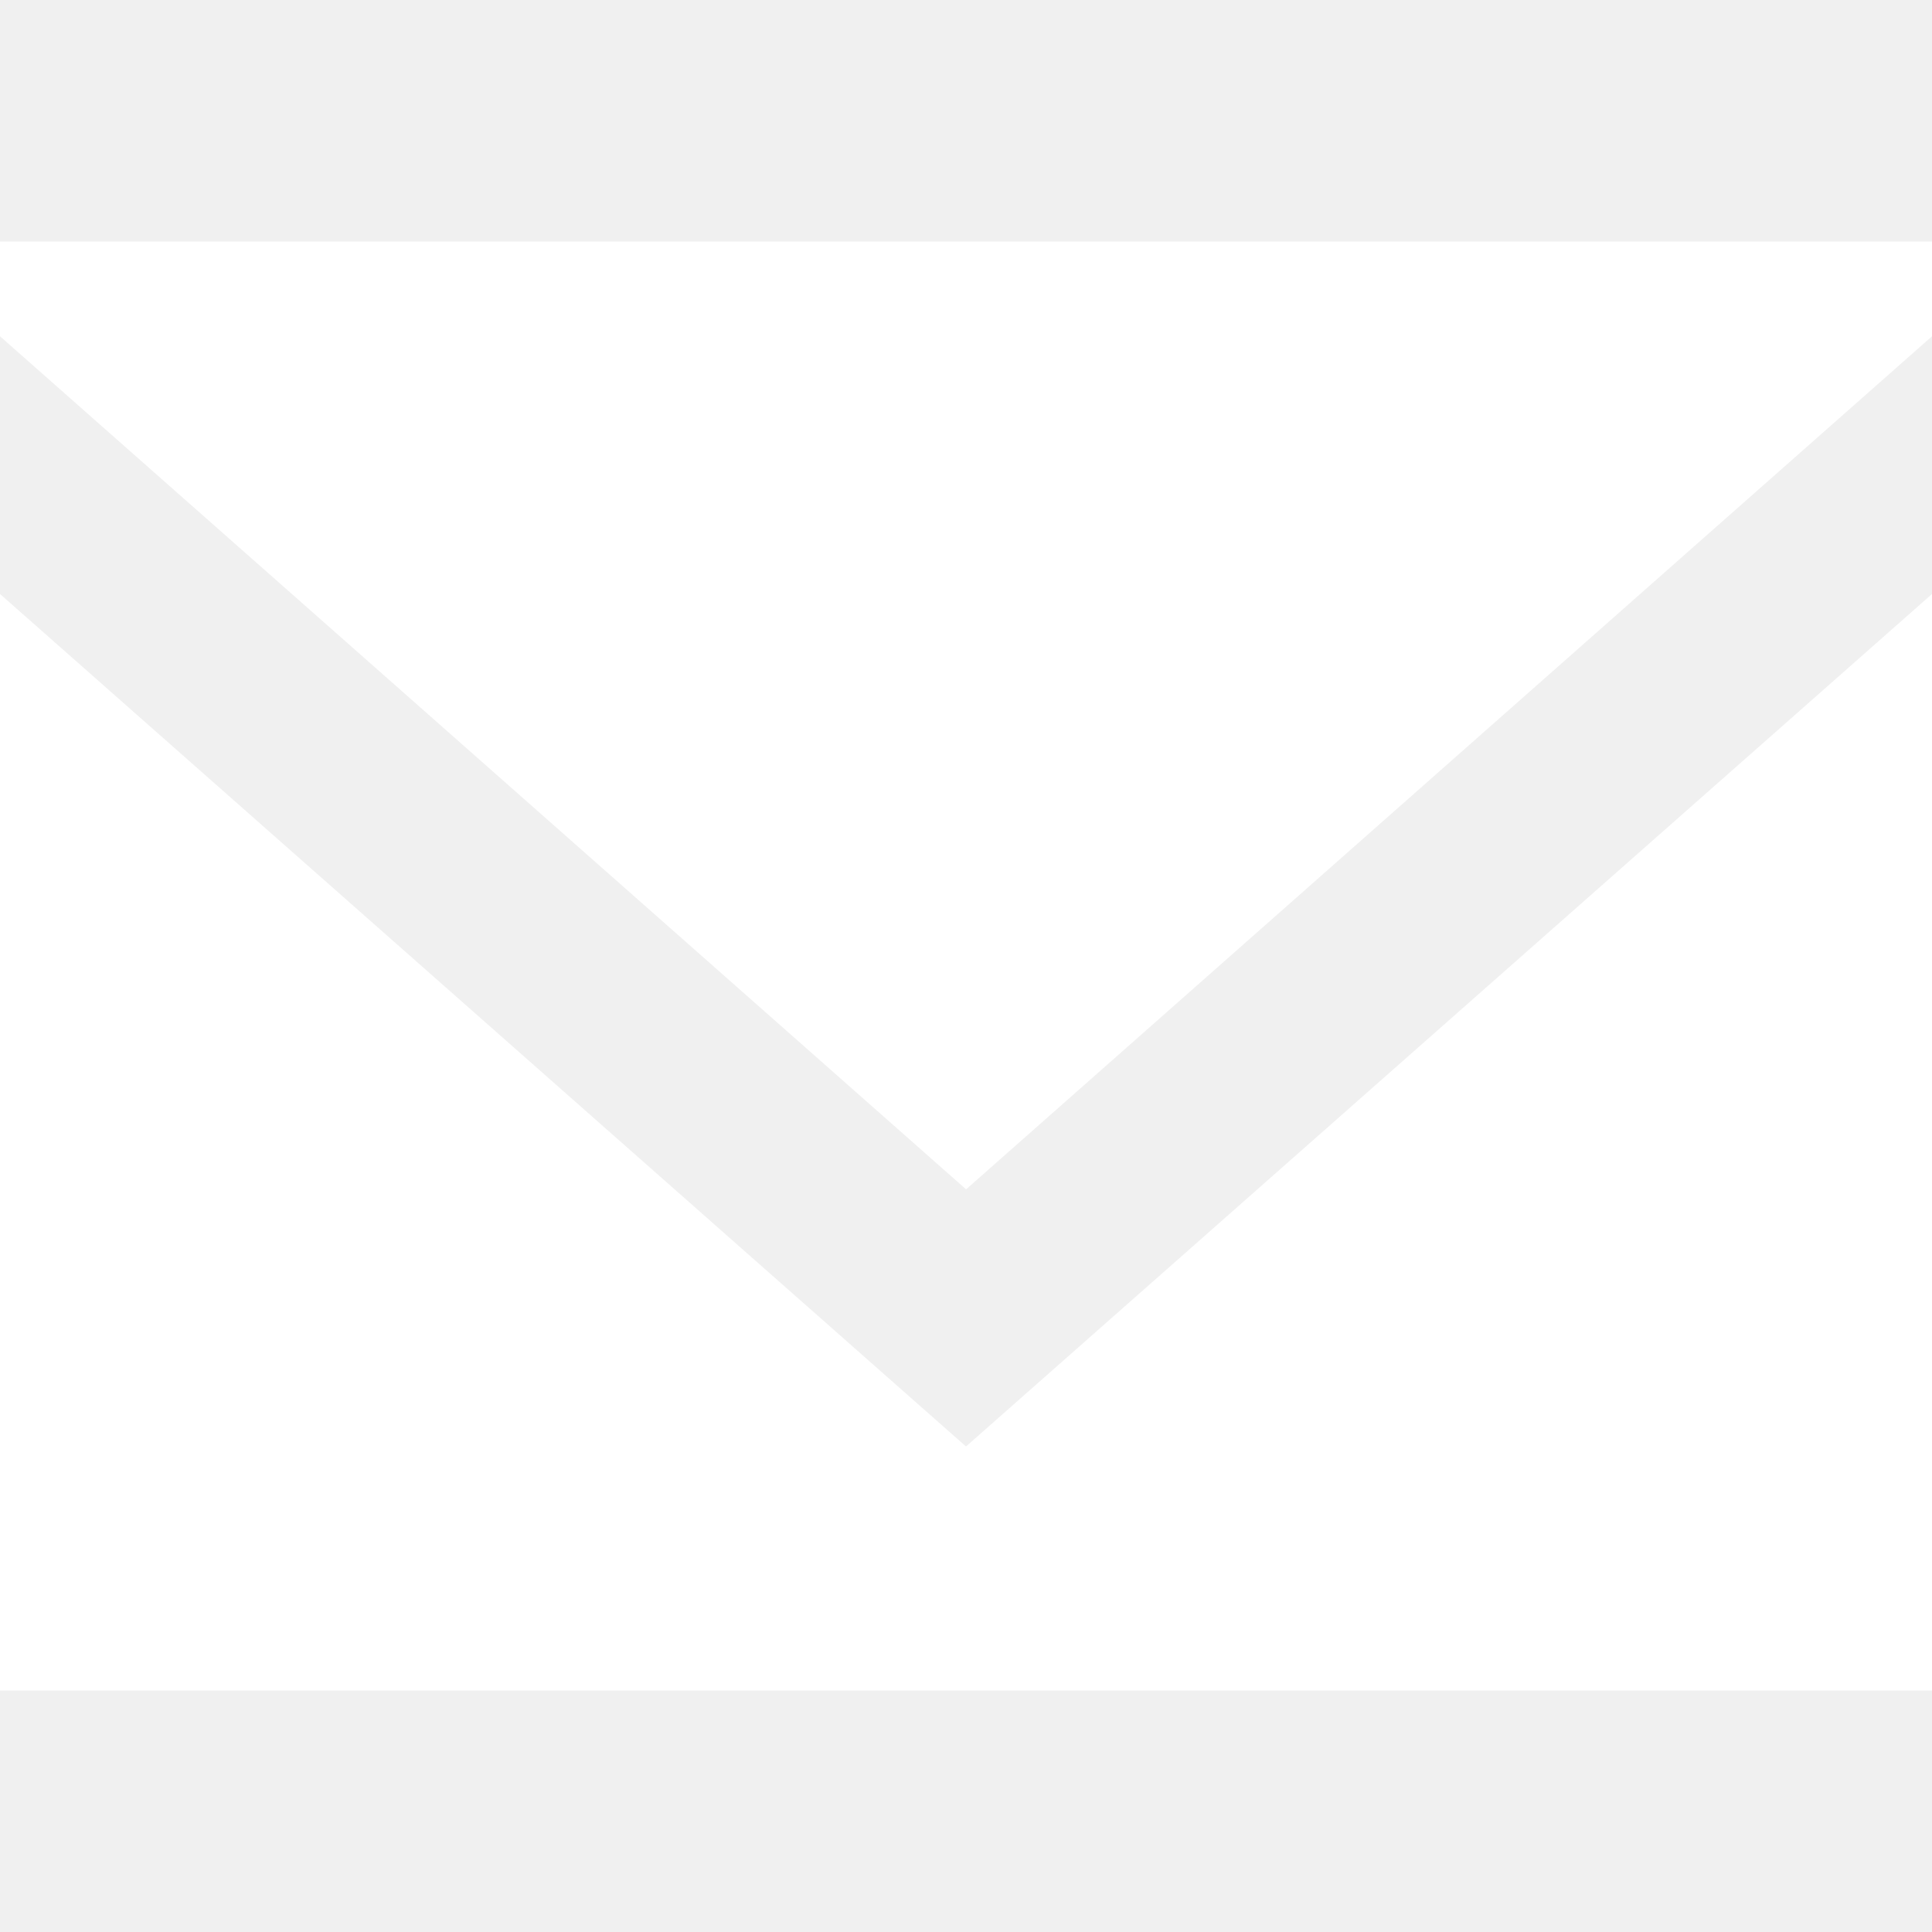
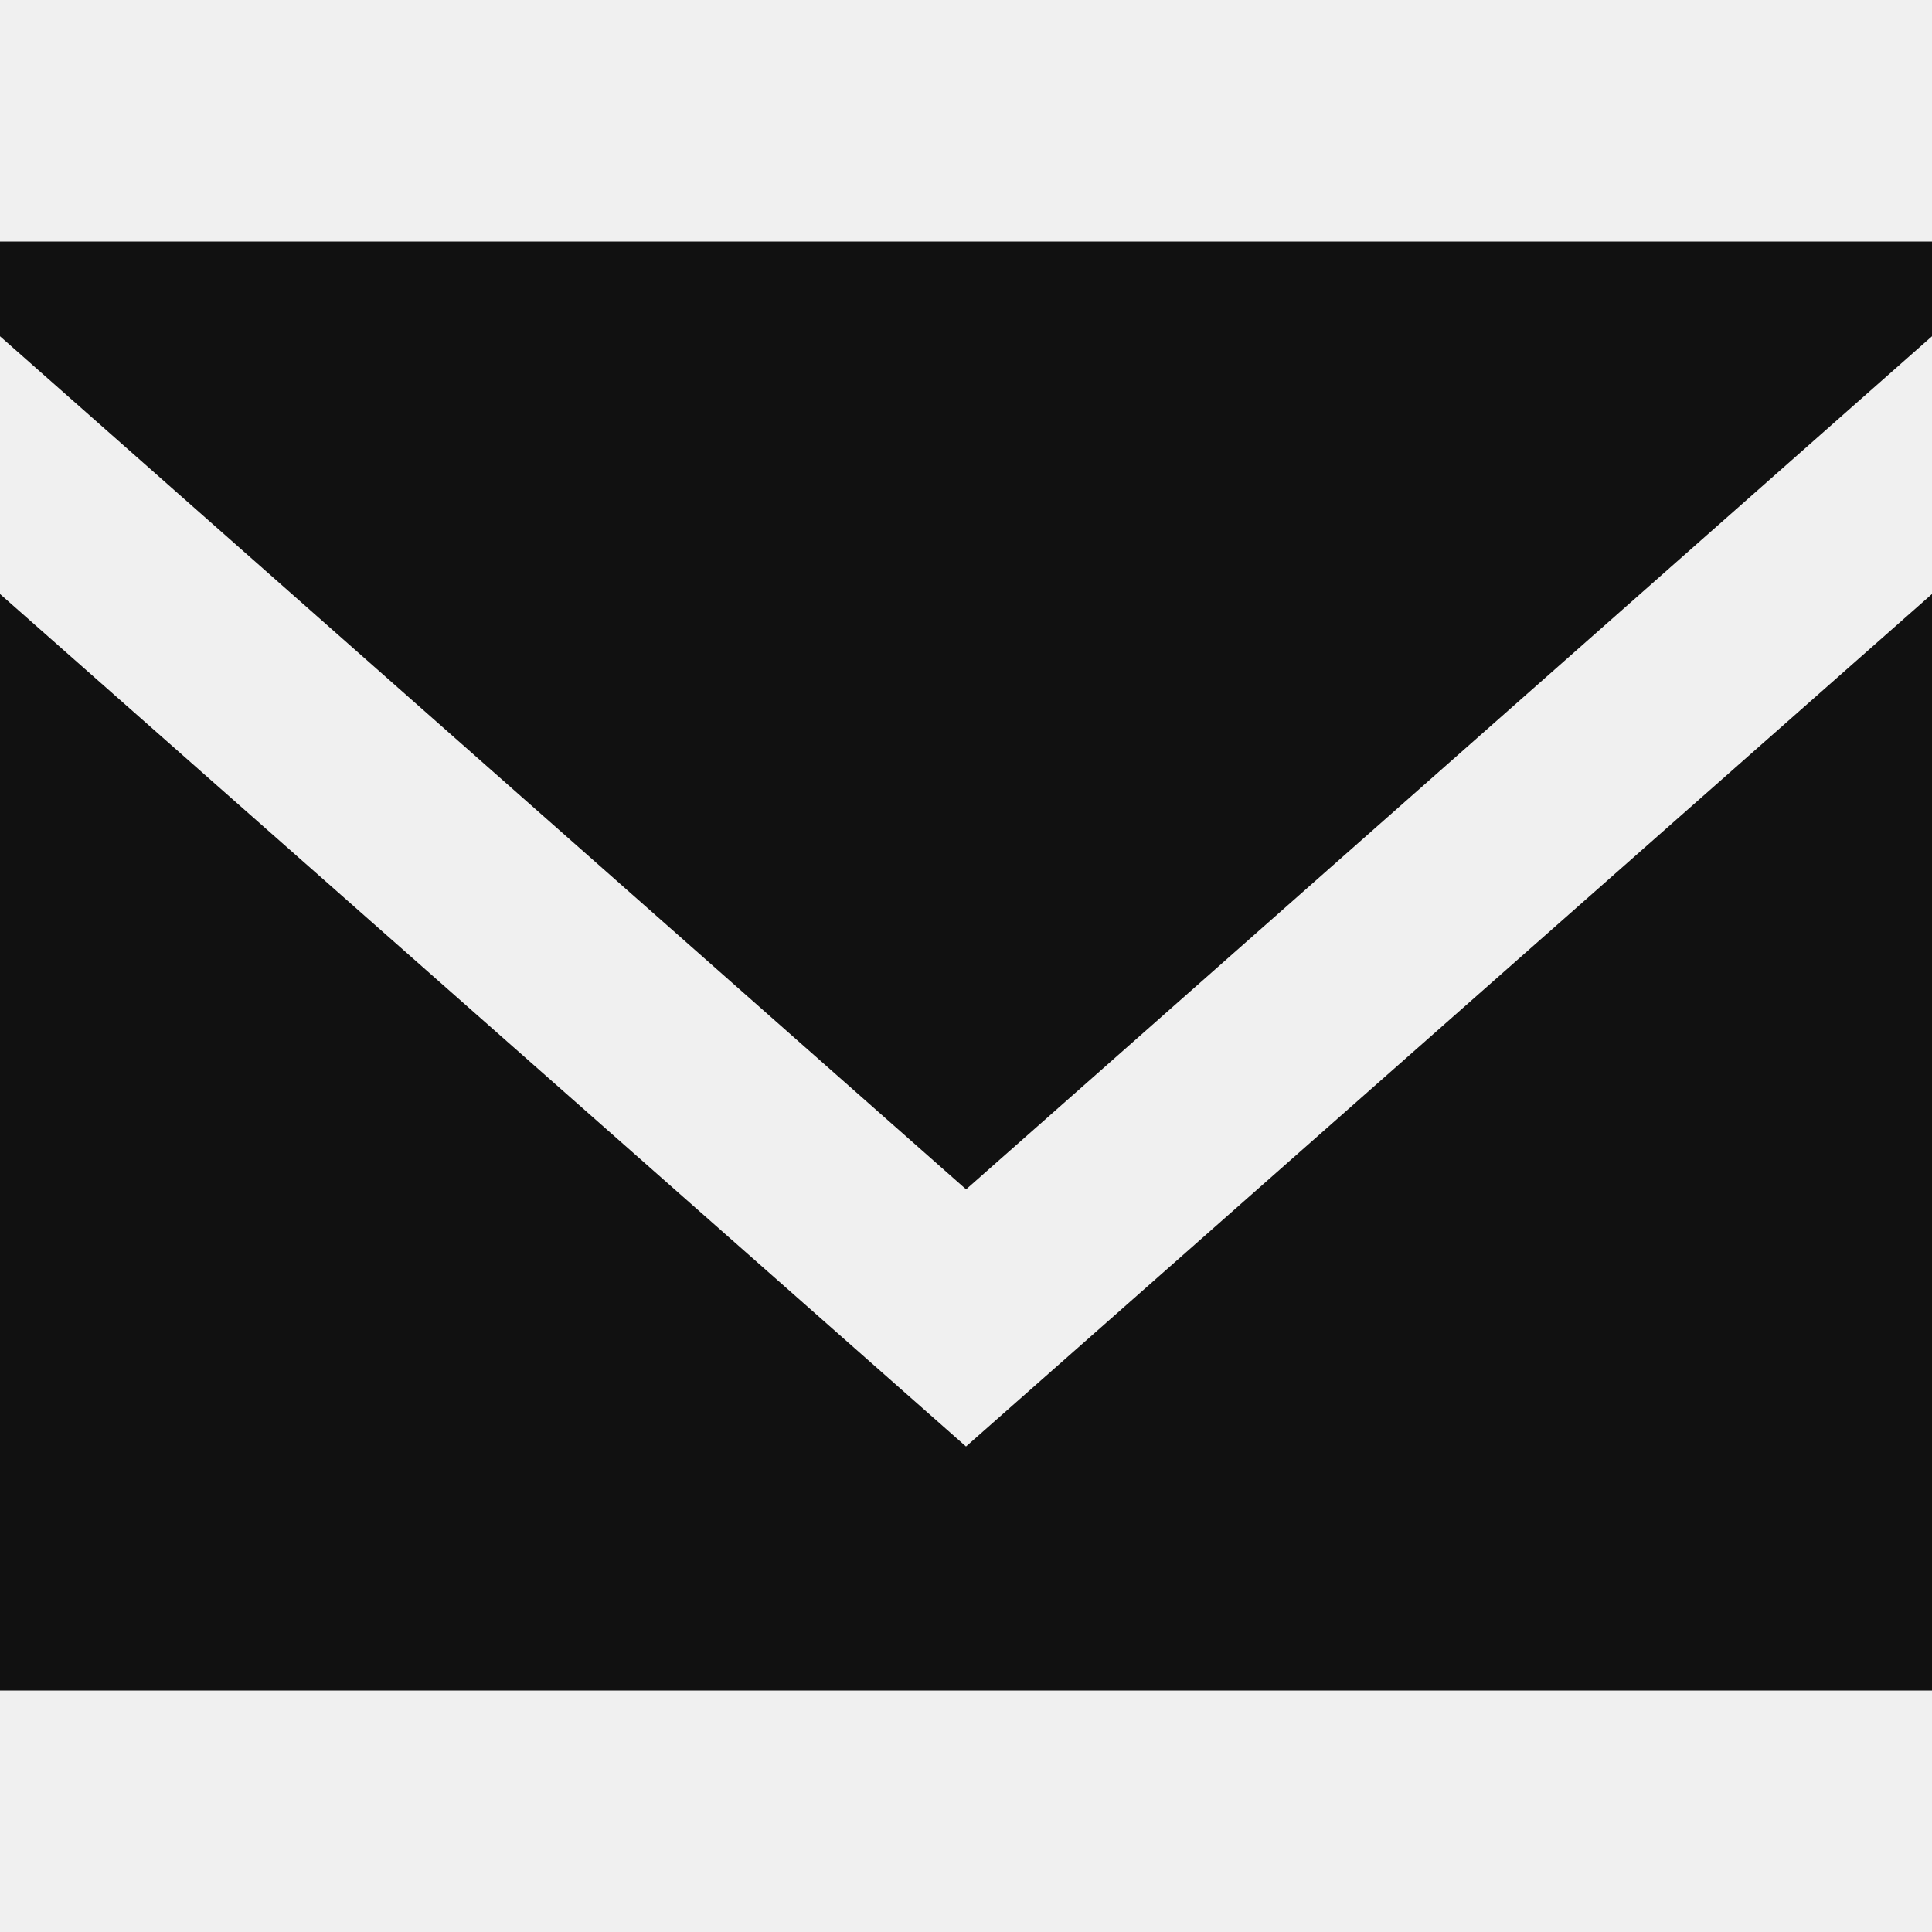
<svg xmlns="http://www.w3.org/2000/svg" width="800px" height="800px" viewBox="0 -2.5 20 20" version="1.1" fill="#000000">
  <g id="SVGRepo_bgCarrier" stroke-width="0" />
  <g id="SVGRepo_tracerCarrier" stroke-linecap="round" stroke-linejoin="round" />
  <g id="SVGRepo_iconCarrier">
    <defs> </defs>
    <g id="Page-1" stroke="none" stroke-width="1" fill="none" fill-rule="evenodd">
-       <g id="Dribbble-Light-Preview" transform="translate(-340, -922)" fill="#ffffff">
+       <g id="Dribbble-Light-Preview" transform="translate(-340, -922)" fill="#111111">
        <g id="icons" transform="translate(56, 160)">
          <path d="M294,774.474 L284,765.649 L284,777 L304,777 L304,765.649 L294,774.474 Z M294.001,771.812 L284,762.981 L284,762 L304,762 L304,762.981 L294.001,771.812 Z" id="email-[#1572]"> </path>
        </g>
      </g>
    </g>
  </g>
</svg>
